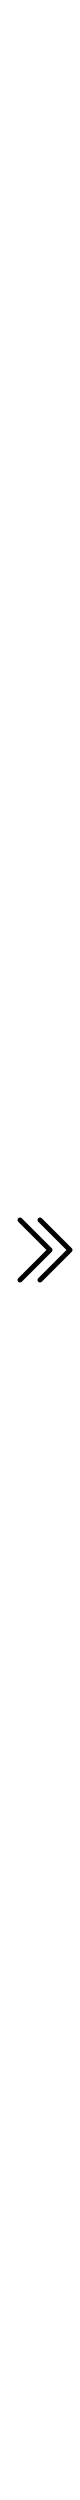
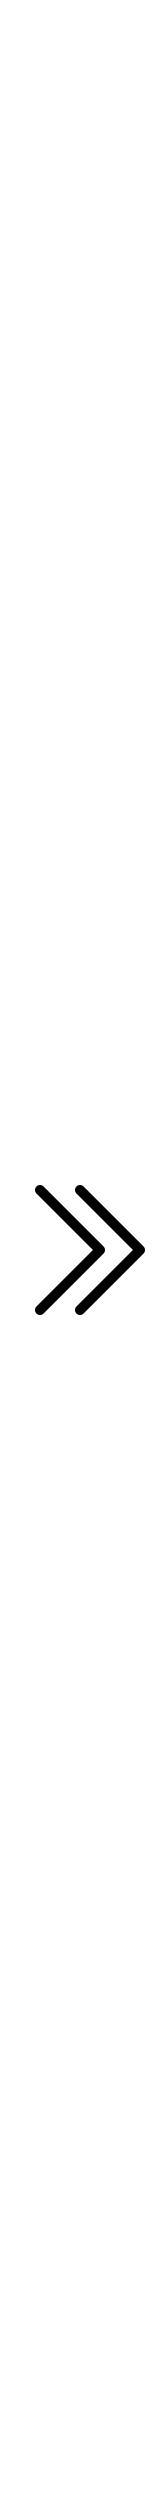
- <svg xmlns="http://www.w3.org/2000/svg" width="16" height="500" fill="currentColor" class="bi bi-chevron-double-right" viewBox="0 0 16 16" style="background: none; border: none;">
+ <svg xmlns="http://www.w3.org/2000/svg" width="32px" height="500" fill="currentColor" class="bi bi-chevron-double-right" viewBox="0 0 16 16" style="background: none; border: none;">
  <path fill-rule="evenodd" d="M3.646 1.646a.5.5 0 0 1 .708 0l6 6a.5.5 0 0 1 0 .708l-6 6a.5.5 0 0 1-.708-.708L9.293 8 3.646 2.354a.5.5 0 0 1 0-.708z" />
  <path fill-rule="evenodd" d="M7.646 1.646a.5.5 0 0 1 .708 0l6 6a.5.5 0 0 1 0 .708l-6 6a.5.5 0 0 1-.708-.708L13.293 8 7.646 2.354a.5.5 0 0 1 0-.708z" />
</svg>
